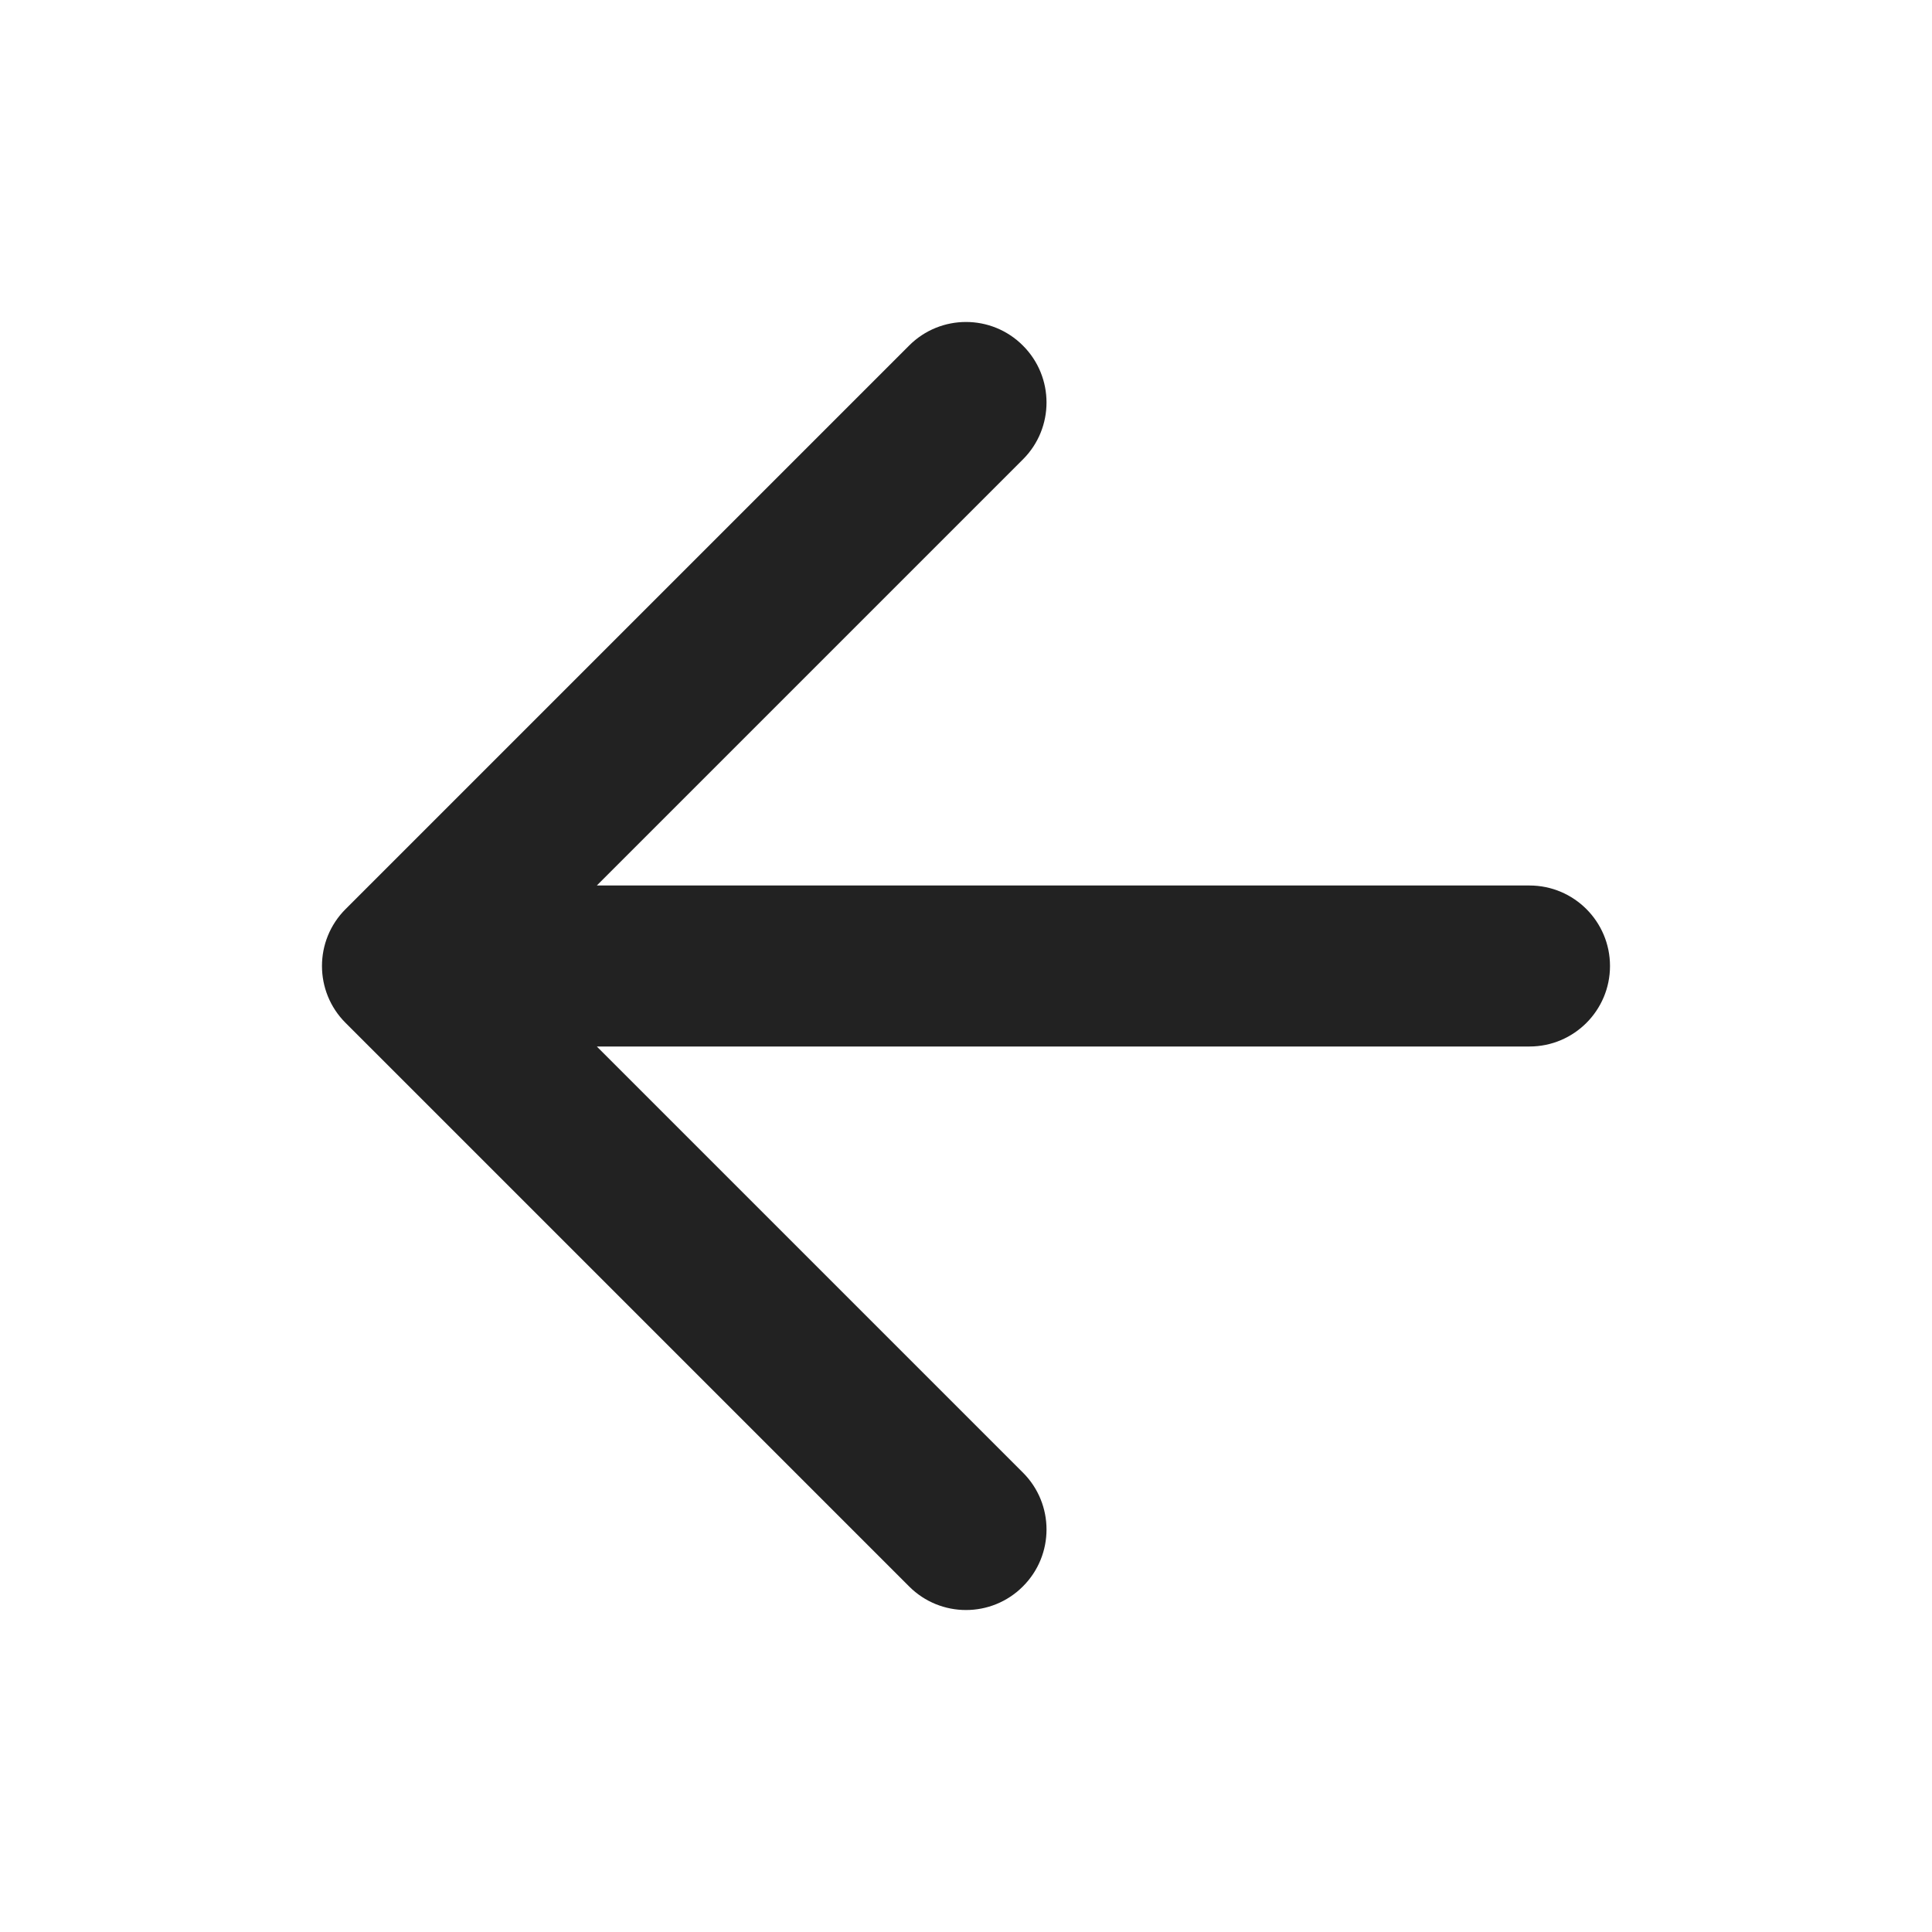
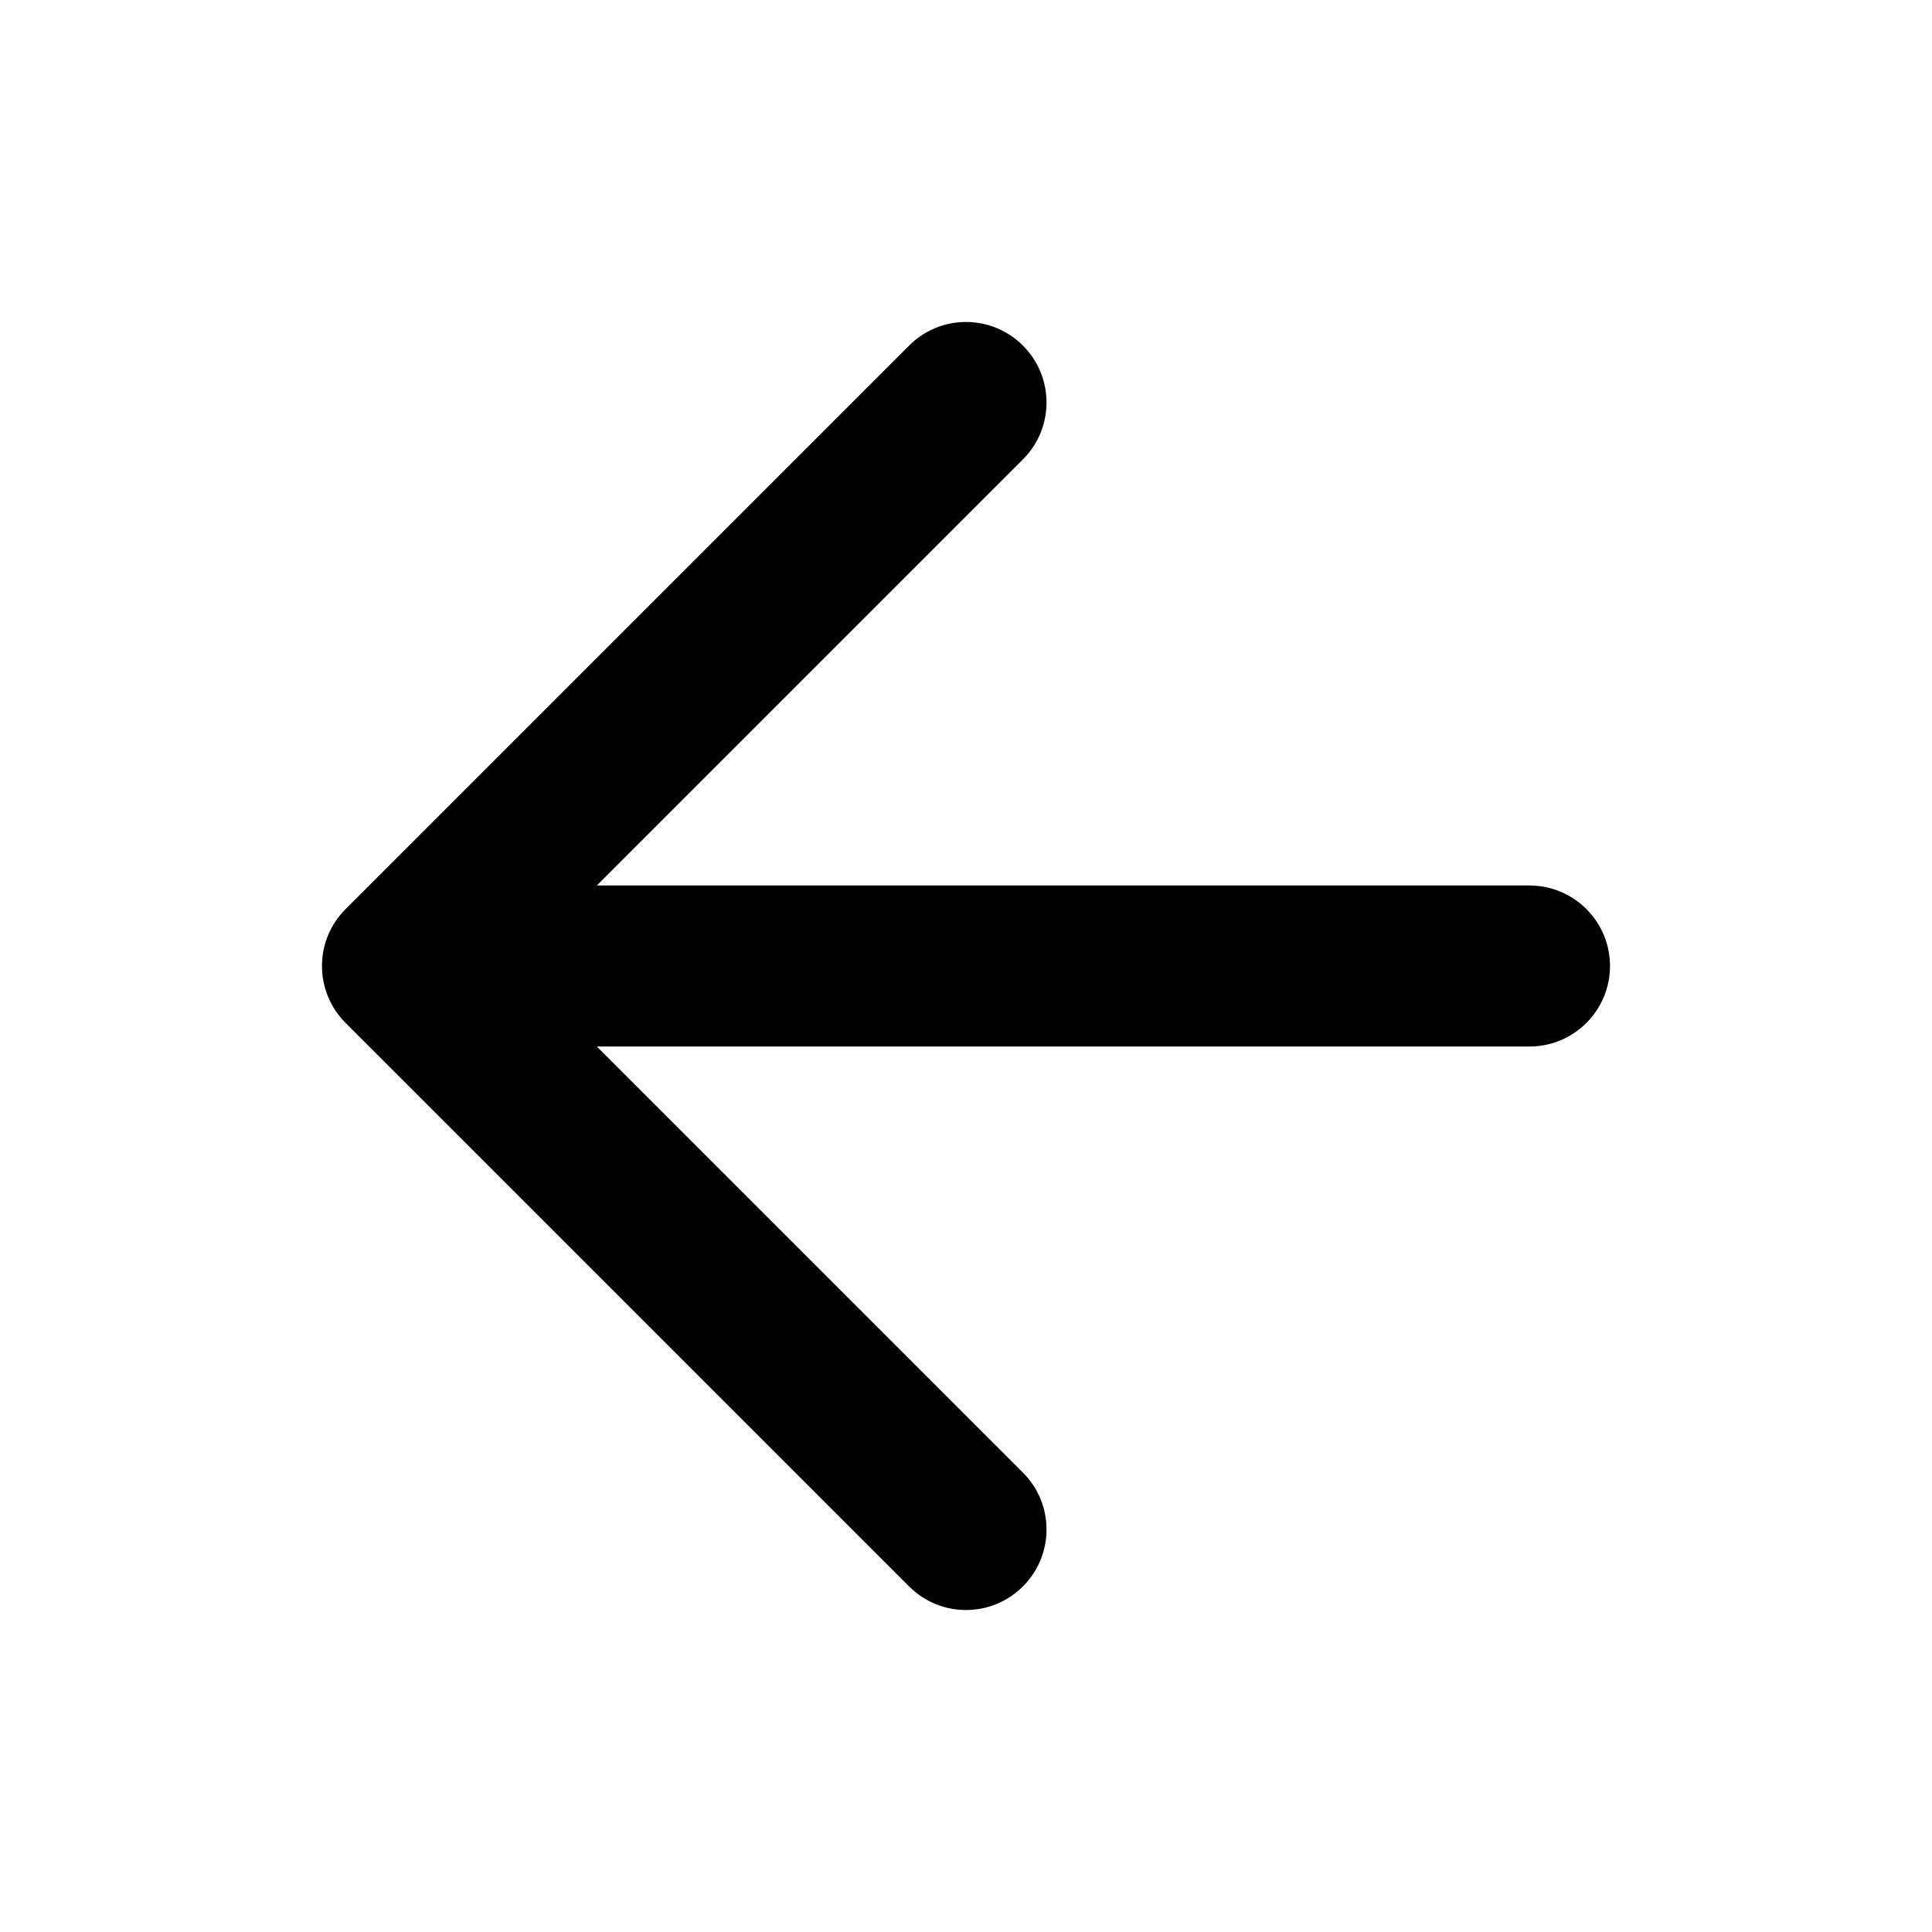
- <svg xmlns="http://www.w3.org/2000/svg" width="24" height="24" viewBox="0 0 24 24" fill="none">
-   <path fill-rule="evenodd" clip-rule="evenodd" d="M12.707 4.293C13.098 4.683 13.098 5.317 12.707 5.707L7.414 11H19C19.552 11 20 11.448 20 12C20 12.552 19.552 13 19 13H7.414L12.707 18.293C13.098 18.683 13.098 19.317 12.707 19.707C12.317 20.098 11.683 20.098 11.293 19.707L4.293 12.707C3.902 12.317 3.902 11.683 4.293 11.293L11.293 4.293C11.683 3.902 12.317 3.902 12.707 4.293Z" fill="#222222" />
+ <svg xmlns="http://www.w3.org/2000/svg" width="24" height="24" viewBox="0 0 24 24">
+   <path fill-rule="evenodd" clip-rule="evenodd" d="M12.707 4.293C13.098 4.683 13.098 5.317 12.707 5.707L7.414 11H19C19.552 11 20 11.448 20 12C20 12.552 19.552 13 19 13H7.414L12.707 18.293C13.098 18.683 13.098 19.317 12.707 19.707C12.317 20.098 11.683 20.098 11.293 19.707L4.293 12.707C3.902 12.317 3.902 11.683 4.293 11.293L11.293 4.293C11.683 3.902 12.317 3.902 12.707 4.293Z" />
</svg>
